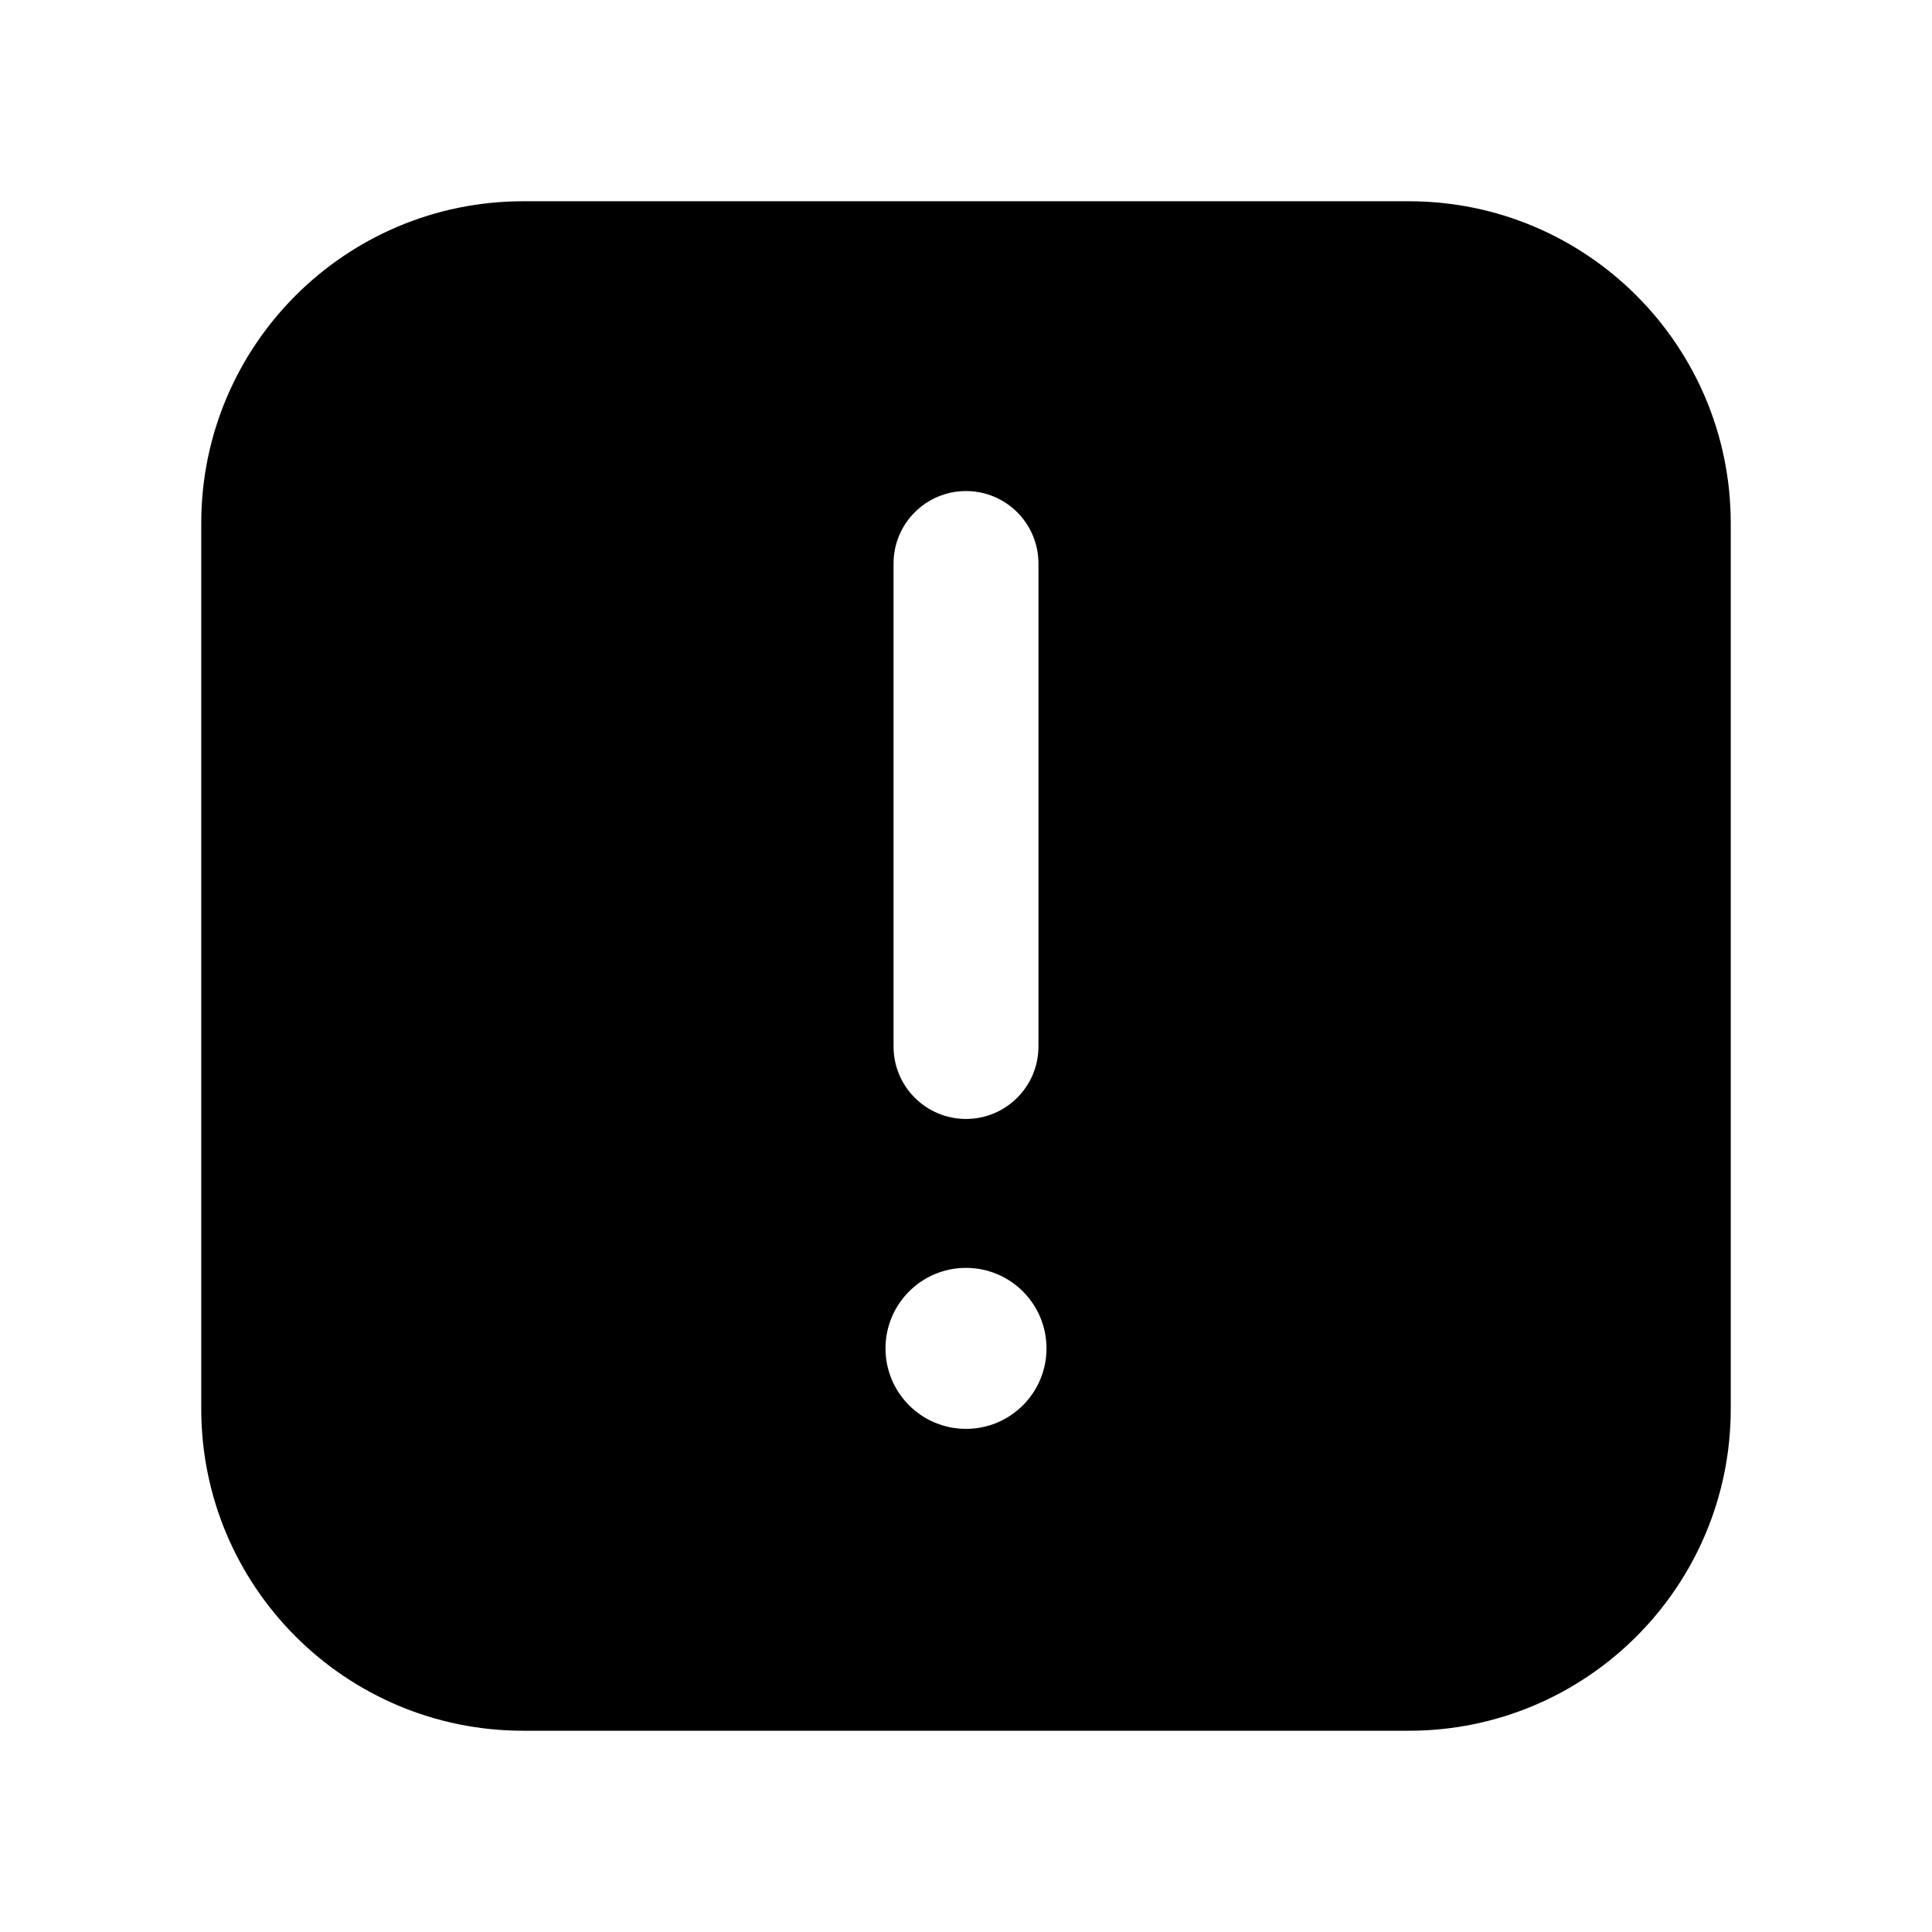
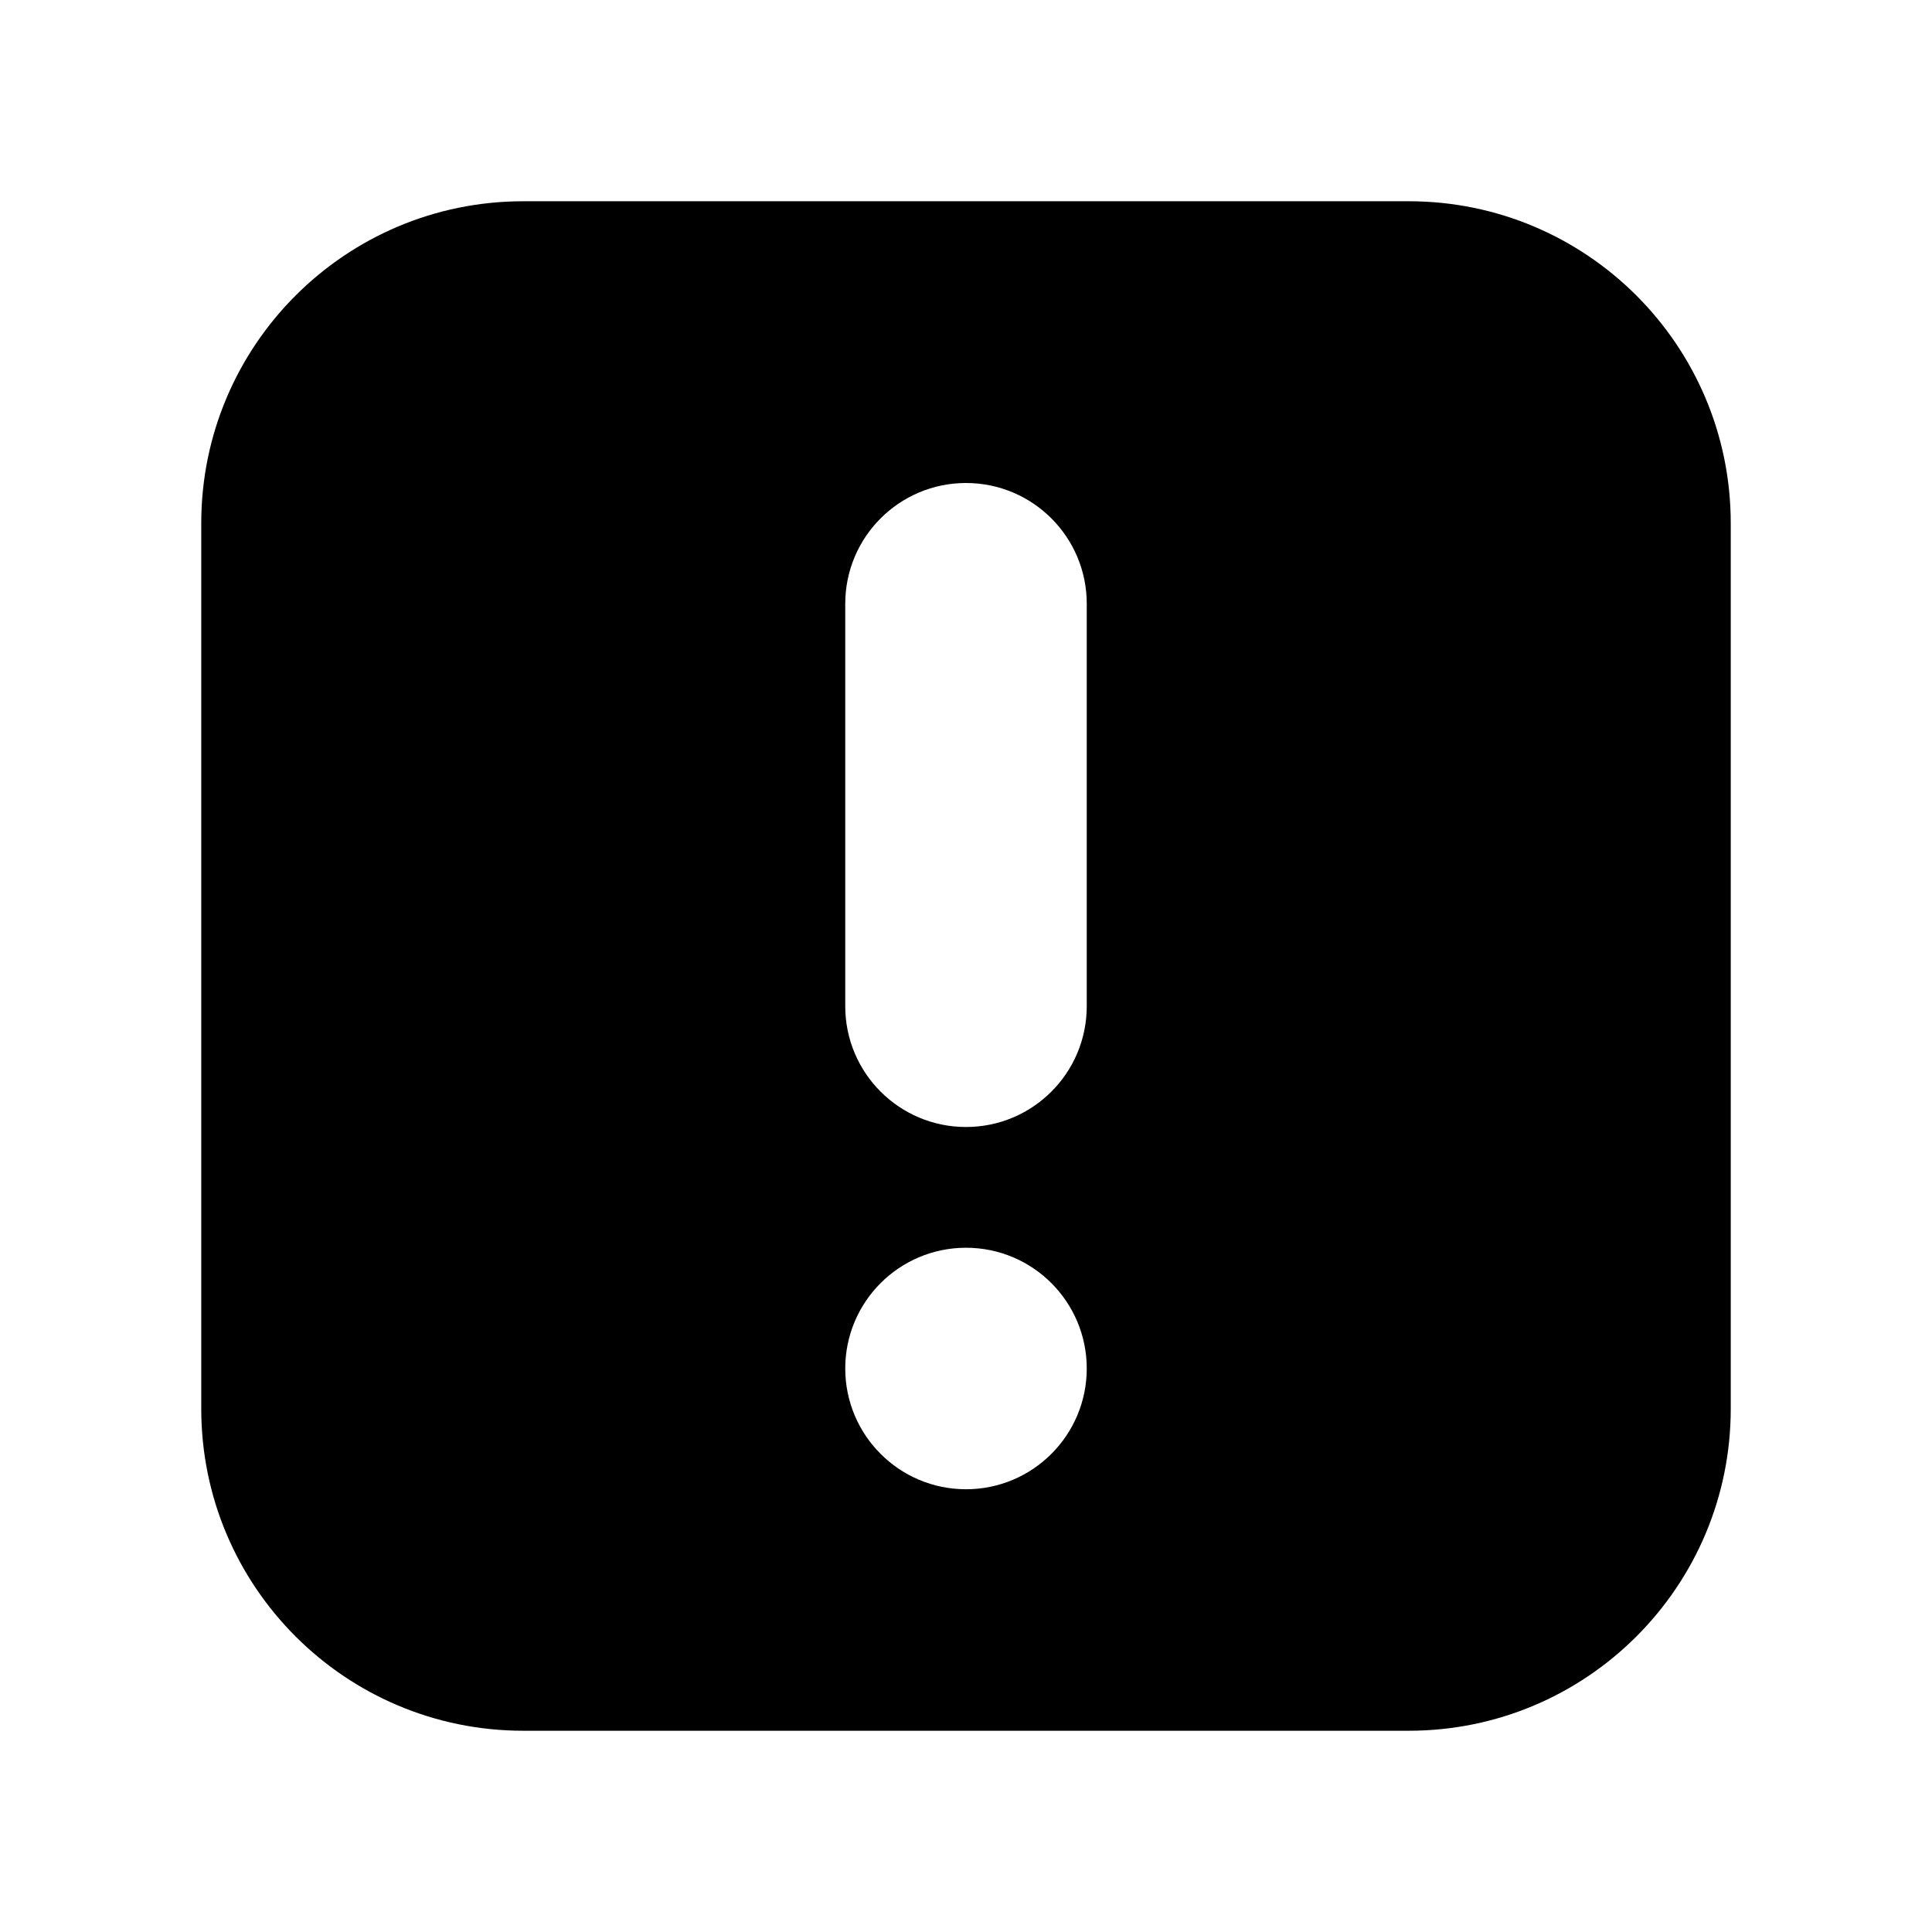
<svg xmlns="http://www.w3.org/2000/svg" width="100%" height="100%" viewBox="0 0 24 24" fill="none" stroke="currentColor" stroke-width="2" stroke-linecap="round" stroke-linejoin="round" data-macro-icon="priority-urgent-fill" aria-hidden="true" focusable="false">
-   <path fill="currentColor" stroke="none" fill-rule="evenodd" d="M6.5 2.5h11a4 4 0 0 1 4 4v11a4 4 0 0 1-4 4h-11a4 4 0 0 1-4-4v-11a4 4 0 0 1 4-4ZM11.1 7v6a.9.9 0 0 0 1.8 0V7a.9.9 0 0 0-1.8 0ZM13 16.75a1 1 0 1 0-2 0 1 1 0 1 0 2 0Z" />
+   <path fill="currentColor" stroke="none" fill-rule="evenodd" d="M6.5 2.5h11a4 4 0 0 1 4 4v11a4 4 0 0 1-4 4h-11a4 4 0 0 1-4-4v-11a4 4 0 0 1 4-4ZM10.5 7.5v5a1.5 1.5 0 0 0 3 0v-5a1.5 1.5 0 0 0-3 0ZM13.5 17a1.5 1.5 0 1 0-3 0 1.5 1.5 0 1 0 3 0Z" />
</svg>
